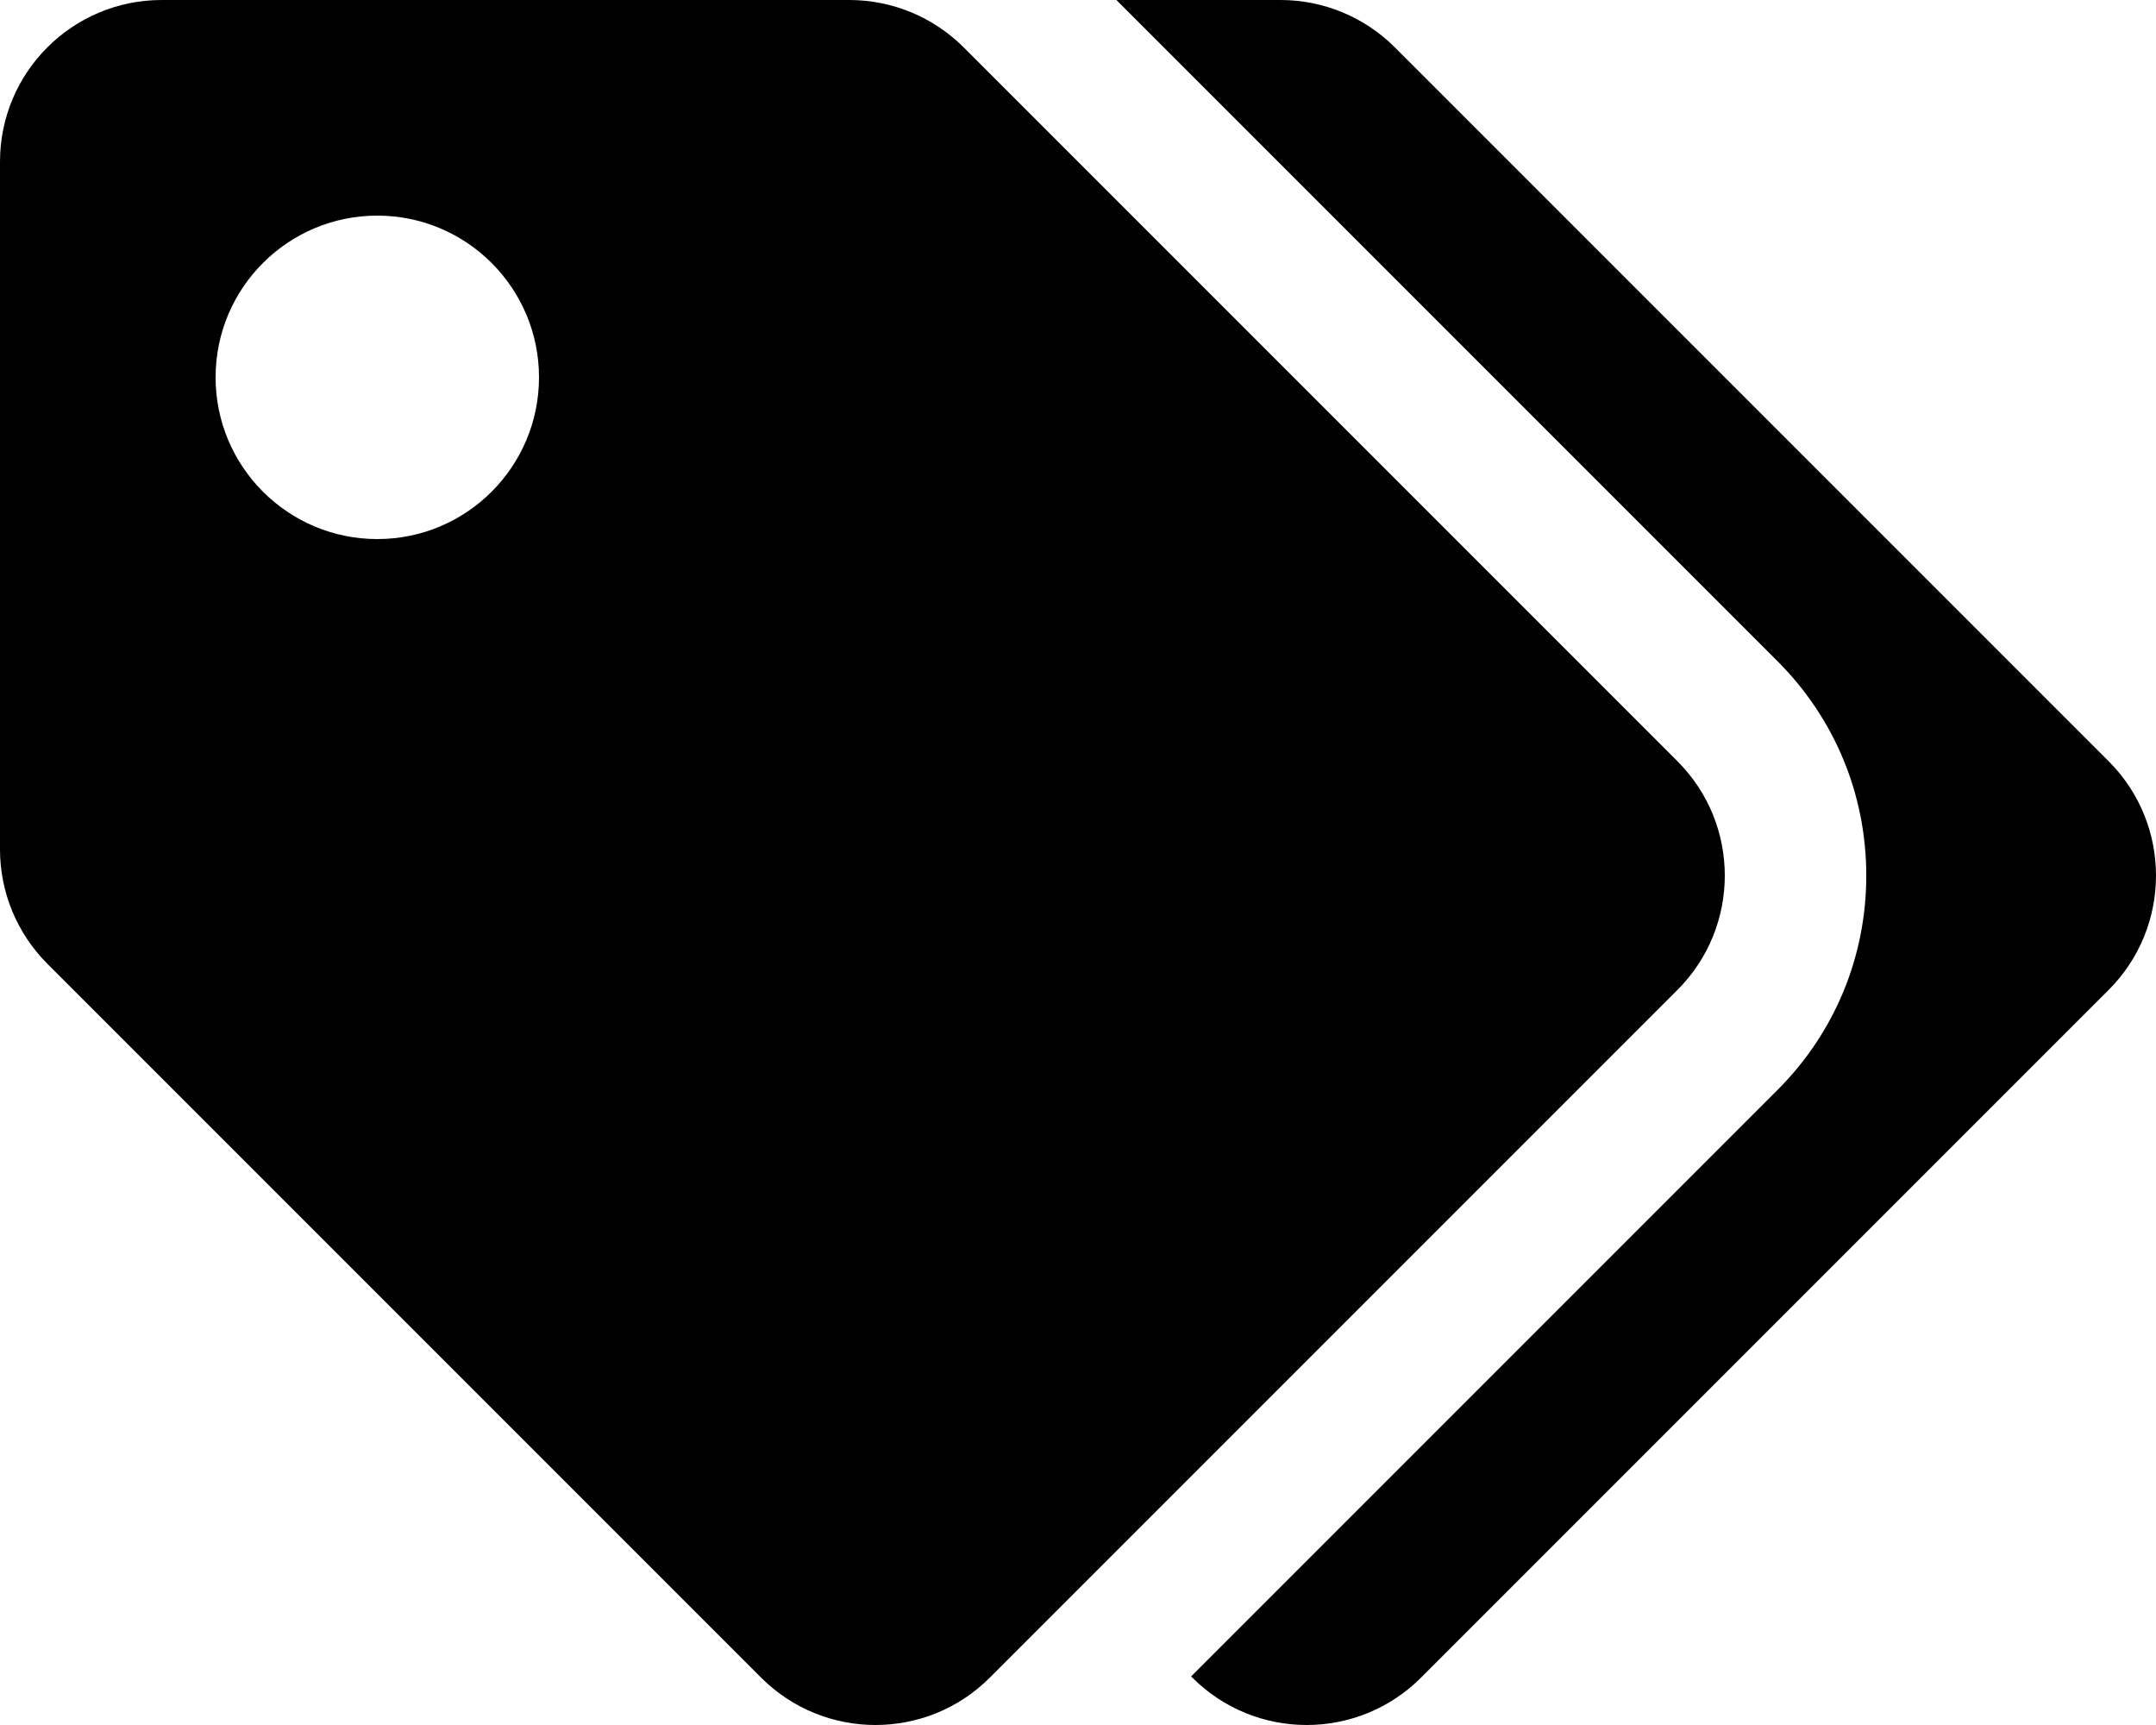
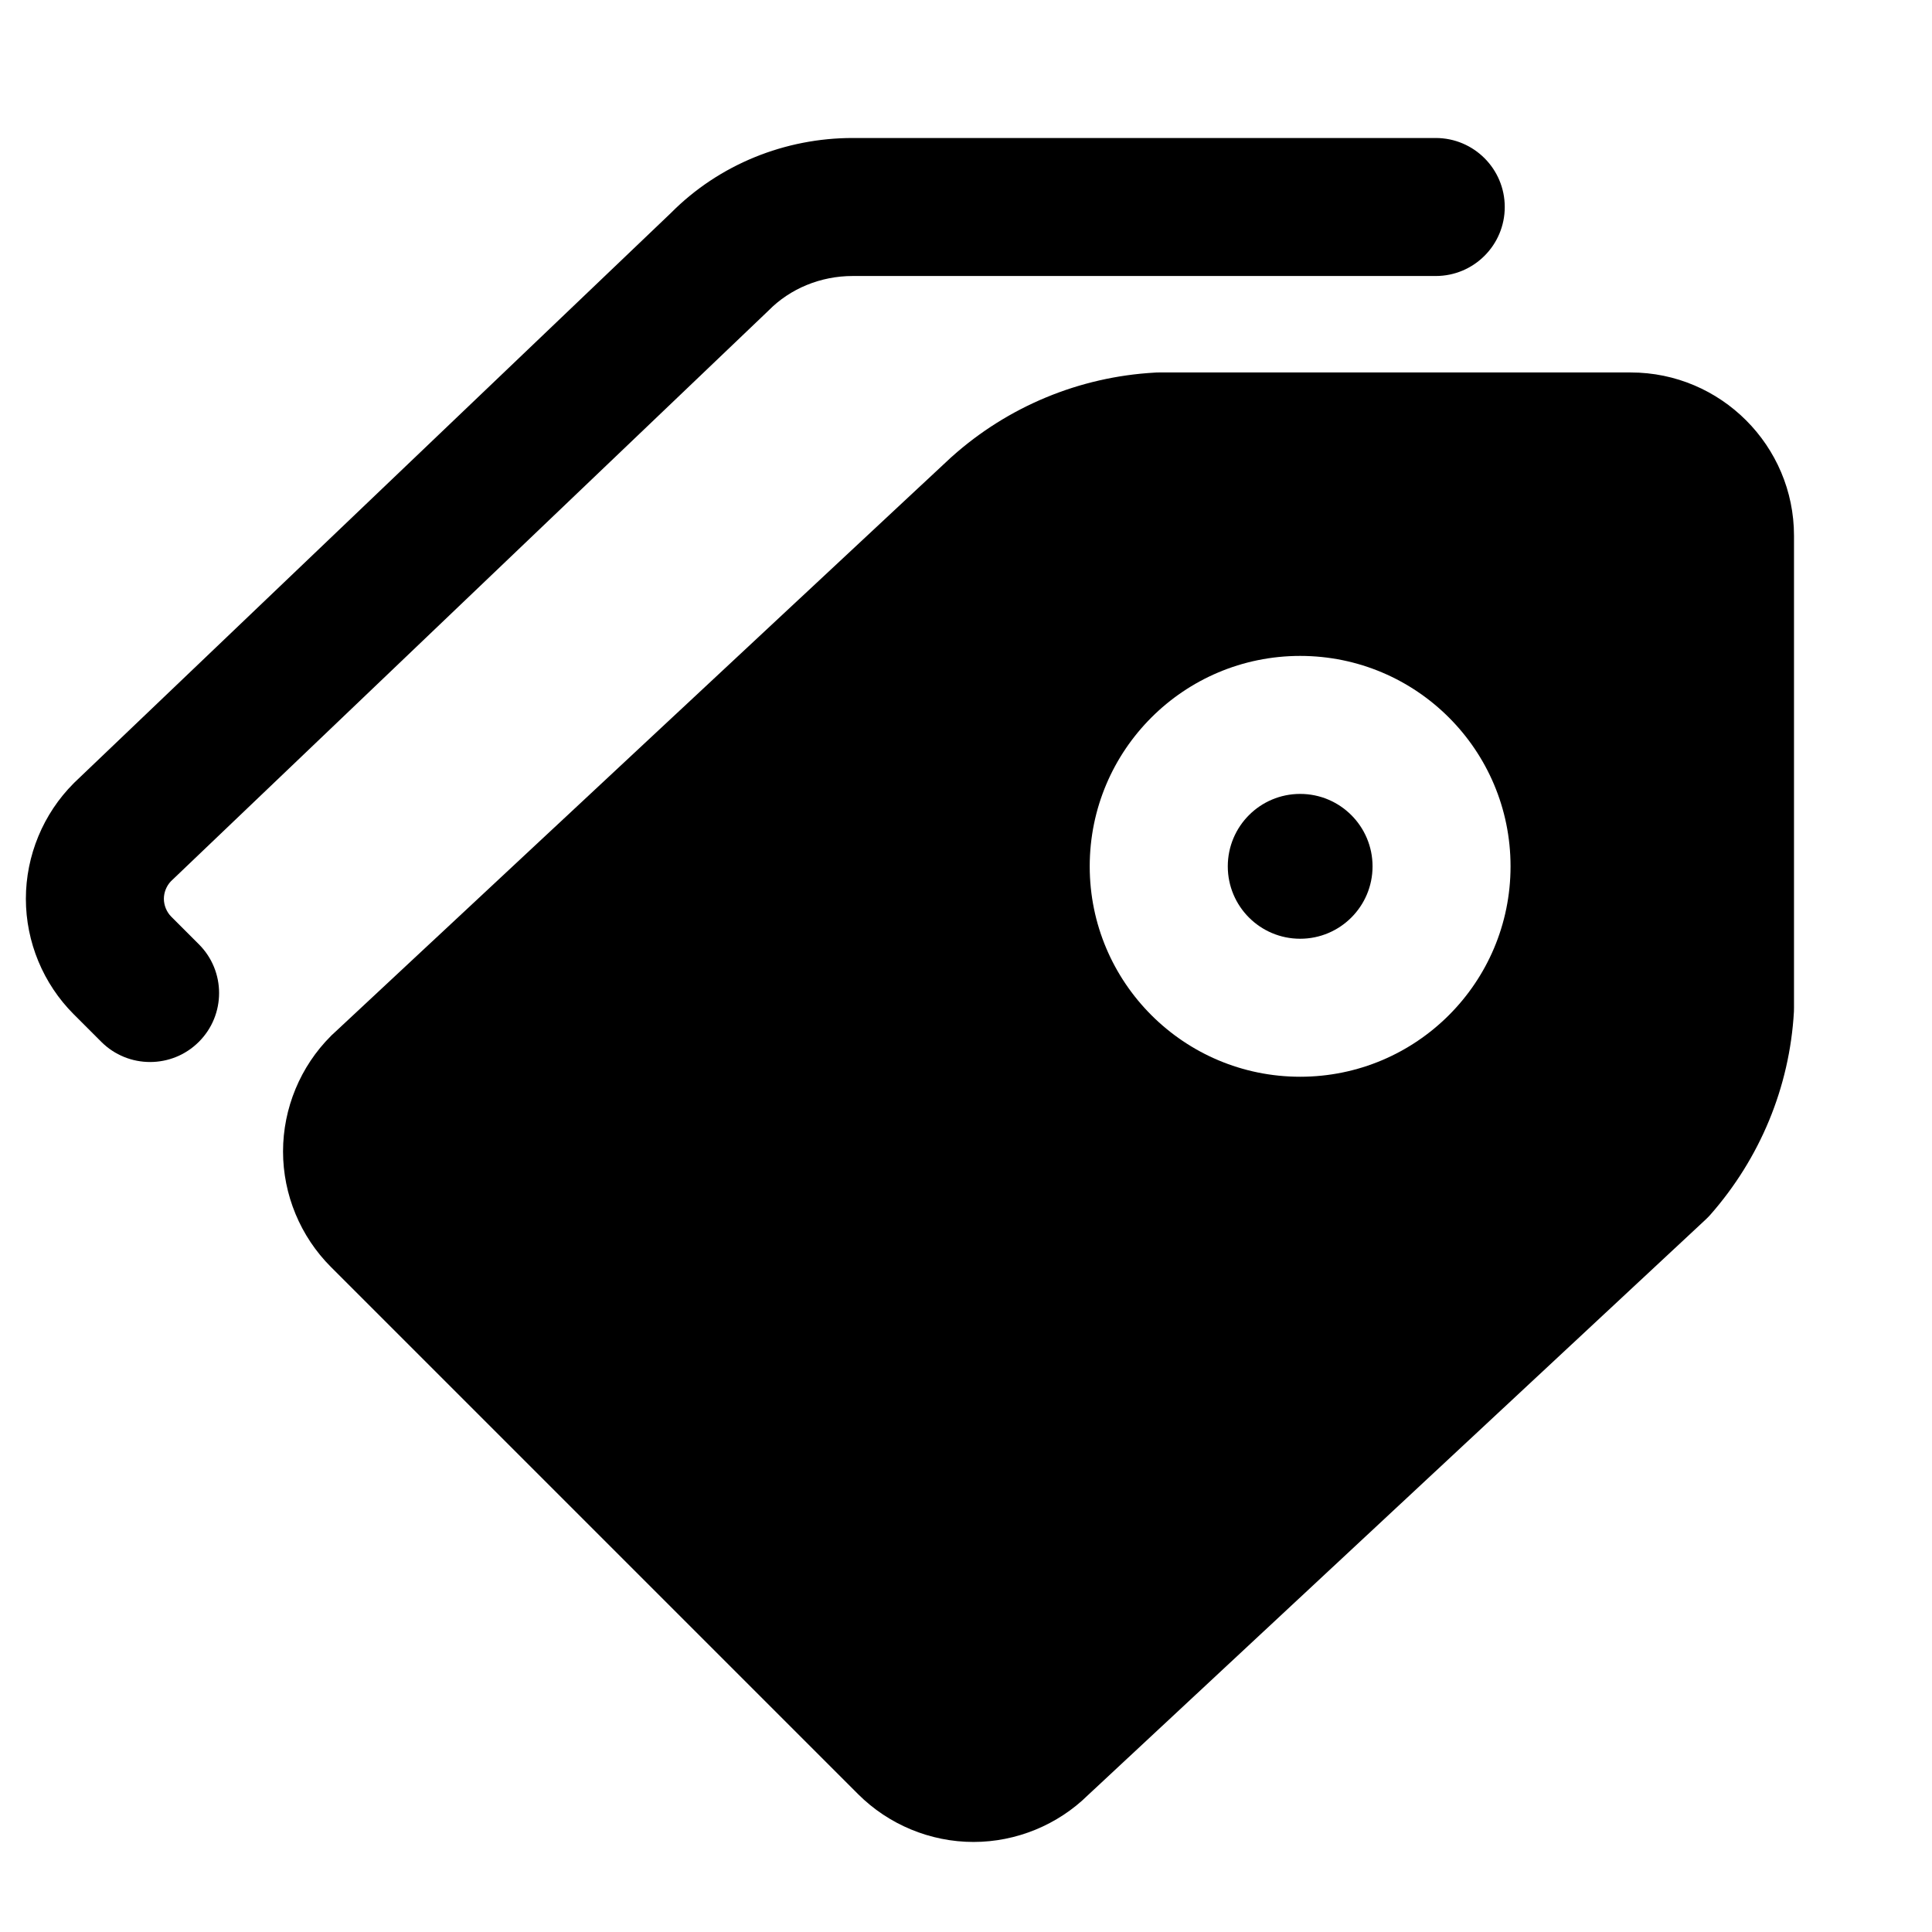
- <svg xmlns="http://www.w3.org/2000/svg" id="tags-solid" aria-hidden="true" focusable="false" data-prefix="fas" data-icon="tags" class="svg-inline--fa fa-tags fa-w-20" role="img" viewBox="0 0 640 512">
-   <path d="M497.941 225.941L286.059 14.059A48 48 0 0 0 252.118 0H48C21.49 0 0 21.49 0 48v204.118a48 48 0 0 0 14.059 33.941l211.882 211.882c18.744 18.745 49.136 18.746 67.882 0l204.118-204.118c18.745-18.745 18.745-49.137 0-67.882zM112 160c-26.51 0-48-21.49-48-48s21.49-48 48-48 48 21.49 48 48-21.49 48-48 48zm513.941 133.823L421.823 497.941c-18.745 18.745-49.137 18.745-67.882 0l-.36-.36L527.64 323.522c16.999-16.999 26.36-39.6 26.36-63.64s-9.362-46.641-26.36-63.64L331.397 0h48.721a48 48 0 0 1 33.941 14.059l211.882 211.882c18.745 18.745 18.745 49.137 0 67.882z" />
+ <svg xmlns="http://www.w3.org/2000/svg" width="28" height="28" viewBox="0 0 28 28">
+   <path d="M20.808 2C21.36 2 21.808 2.448 21.808 3C21.808 3.552 21.36 4 20.808 4H12.357C11.892 4 11.45 4.183 11.138 4.501C11.131 4.508 11.123 4.516 11.115 4.523L2.477 12.772C2.413 12.839 2.375 12.933 2.375 13.026C2.375 13.121 2.415 13.218 2.482 13.285L2.882 13.685C3.273 14.075 3.273 14.709 2.882 15.099C2.492 15.489 1.858 15.489 1.468 15.099L1.068 14.699C0.627 14.258 0.375 13.653 0.375 13.026C0.375 12.399 0.627 11.793 1.068 11.352L1.084 11.336L9.723 3.087C10.425 2.379 11.383 2 12.357 2H20.808Z" />
+   <path d="M18.843 11.506C19.422 11.506 19.892 11.976 19.892 12.556C19.892 13.135 19.422 13.605 18.843 13.605C18.263 13.605 17.794 13.135 17.794 12.556C17.794 11.976 18.263 11.506 18.843 11.506Z" />
+   <path fill-rule="evenodd" clip-rule="evenodd" d="M23.634 5.398C24.938 5.398 26 6.46 26 7.764V14.605C26 14.623 26 14.642 25.999 14.661C25.937 15.757 25.506 16.789 24.785 17.608C24.763 17.632 24.74 17.656 24.716 17.678L15.768 26.016C15.329 26.448 14.729 26.695 14.109 26.695C13.482 26.695 12.877 26.443 12.436 26.002L4.795 18.361C4.354 17.92 4.102 17.315 4.102 16.688C4.102 16.061 4.354 15.455 4.795 15.015C4.803 15.007 4.811 14.998 4.82 14.991L13.779 6.633L13.795 6.619C14.607 5.892 15.642 5.461 16.737 5.4C16.756 5.398 16.775 5.398 16.794 5.398H23.634ZM21.892 12.556C21.892 10.871 20.527 9.506 18.843 9.506C17.159 9.506 15.793 10.871 15.793 12.556C15.793 14.24 17.159 15.605 18.843 15.605C20.527 15.605 21.892 14.24 21.892 12.556Z" />
</svg>
